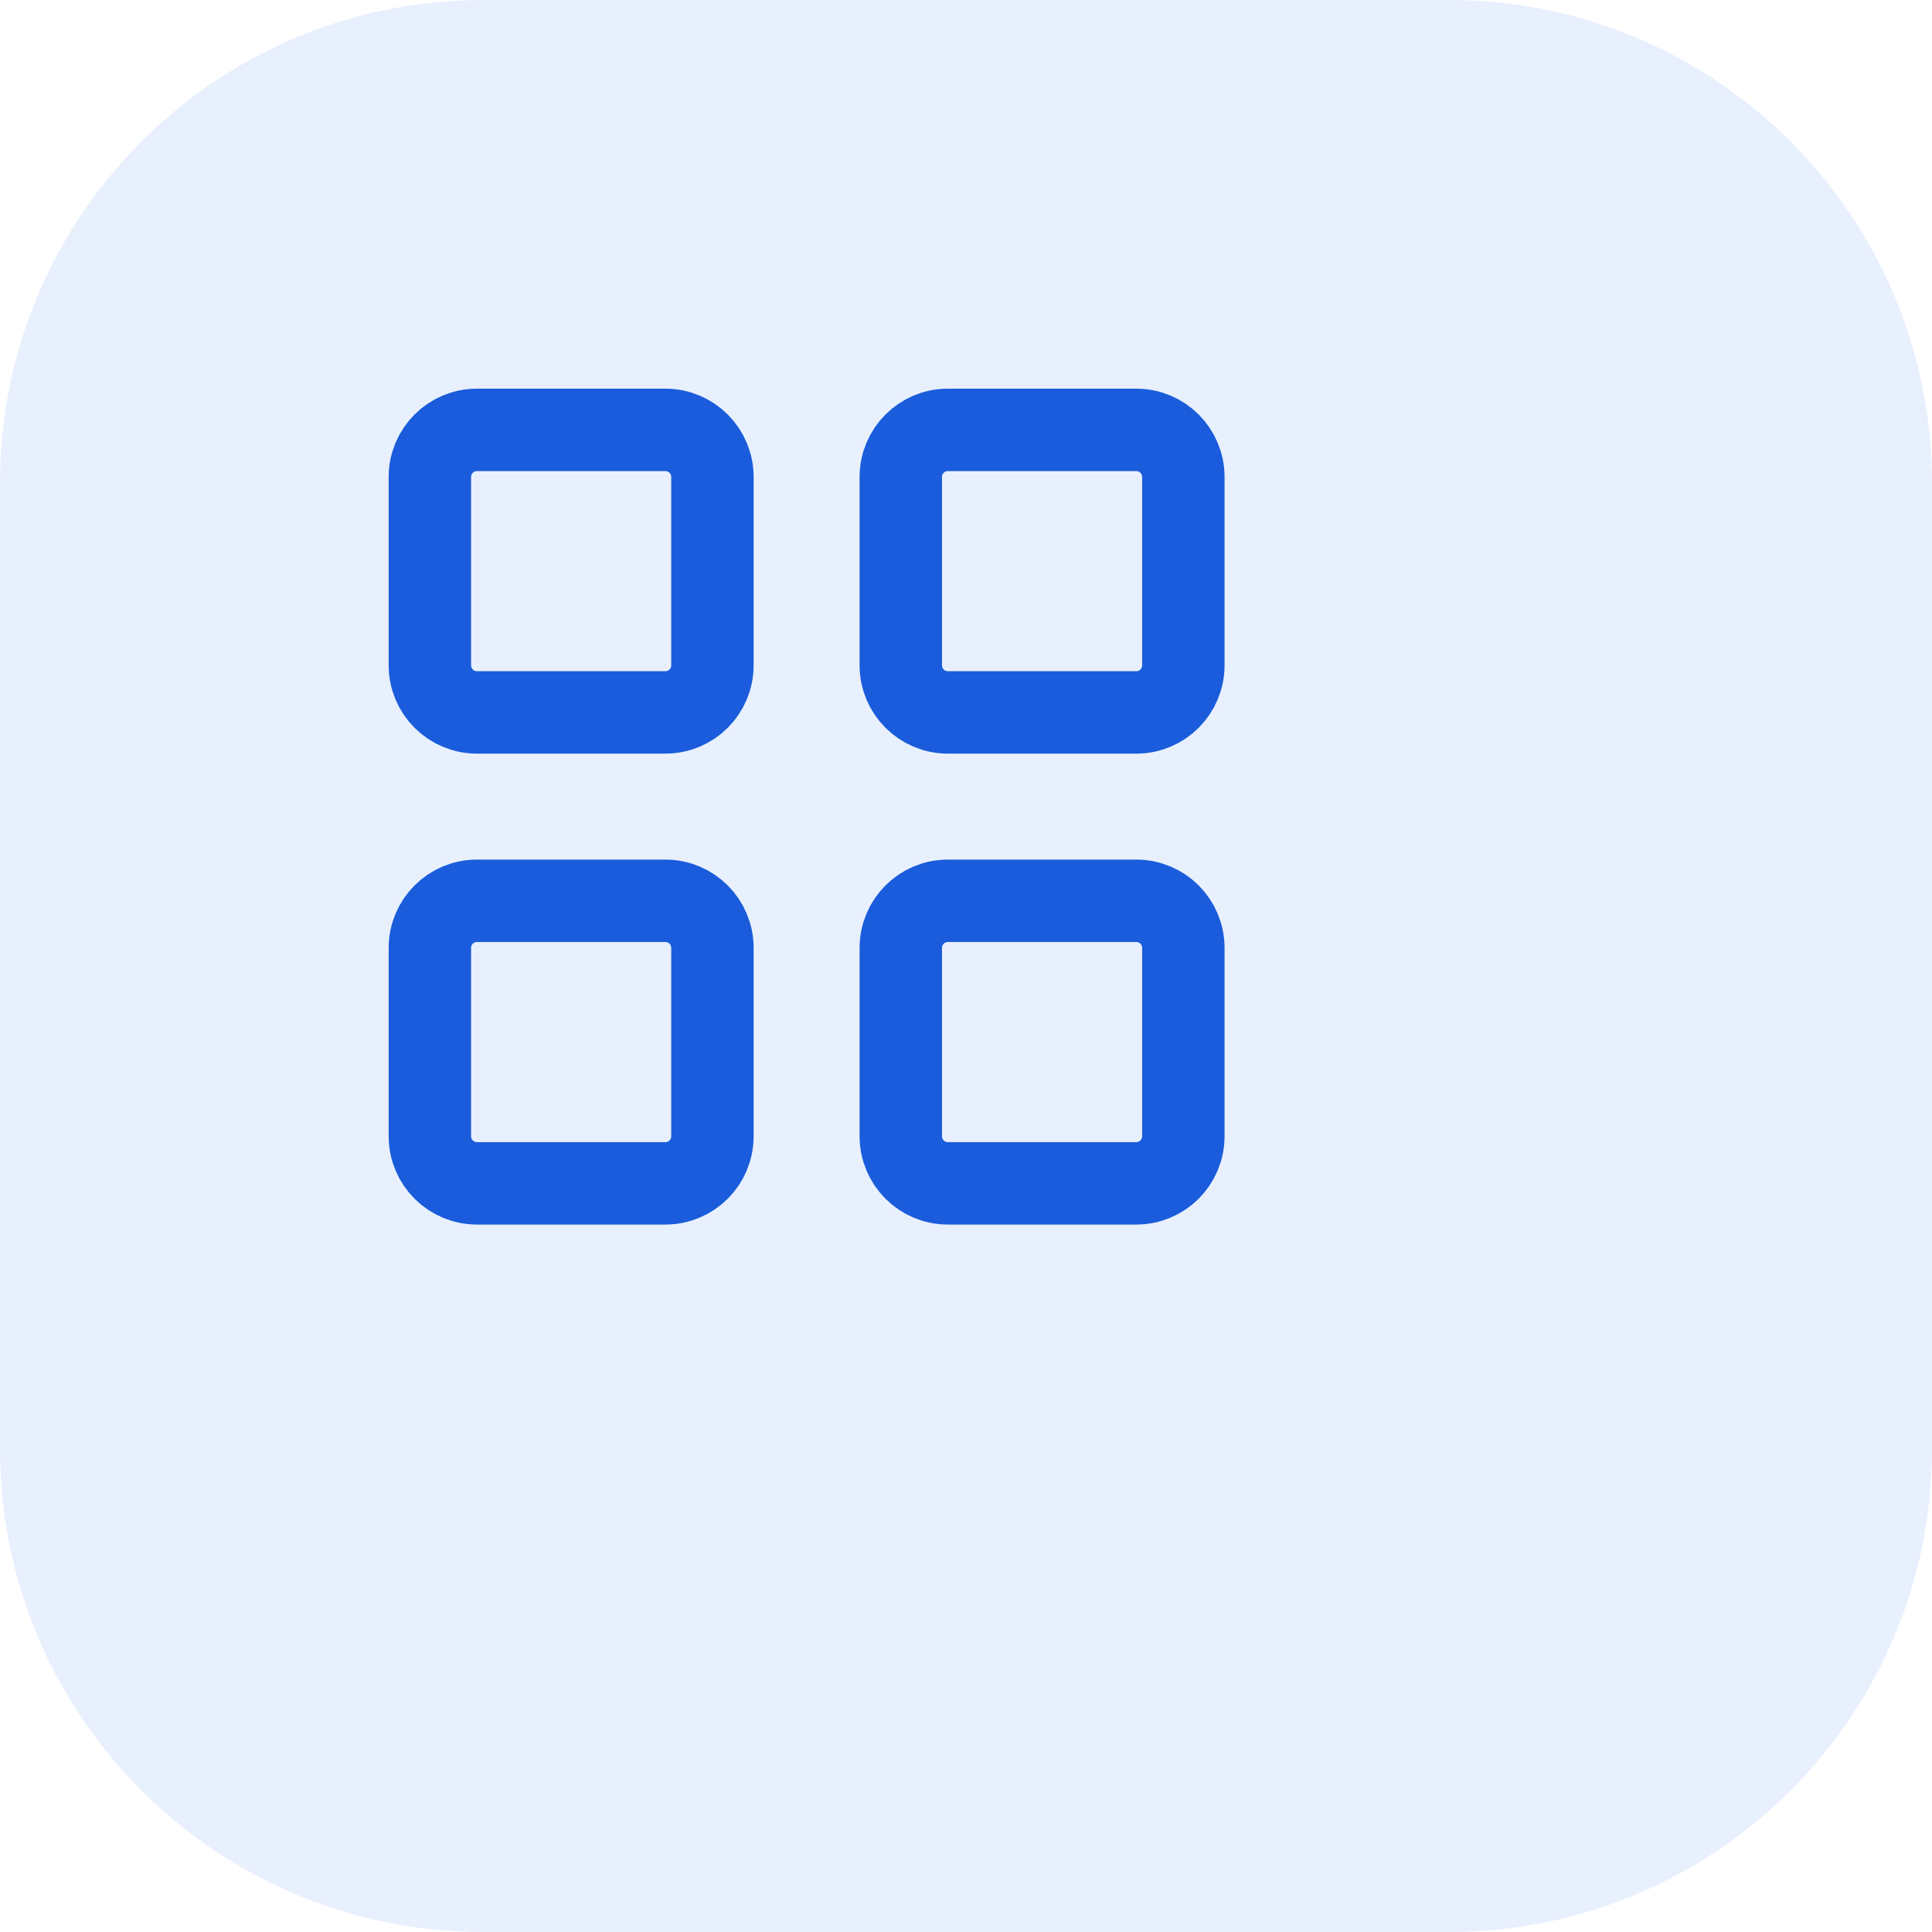
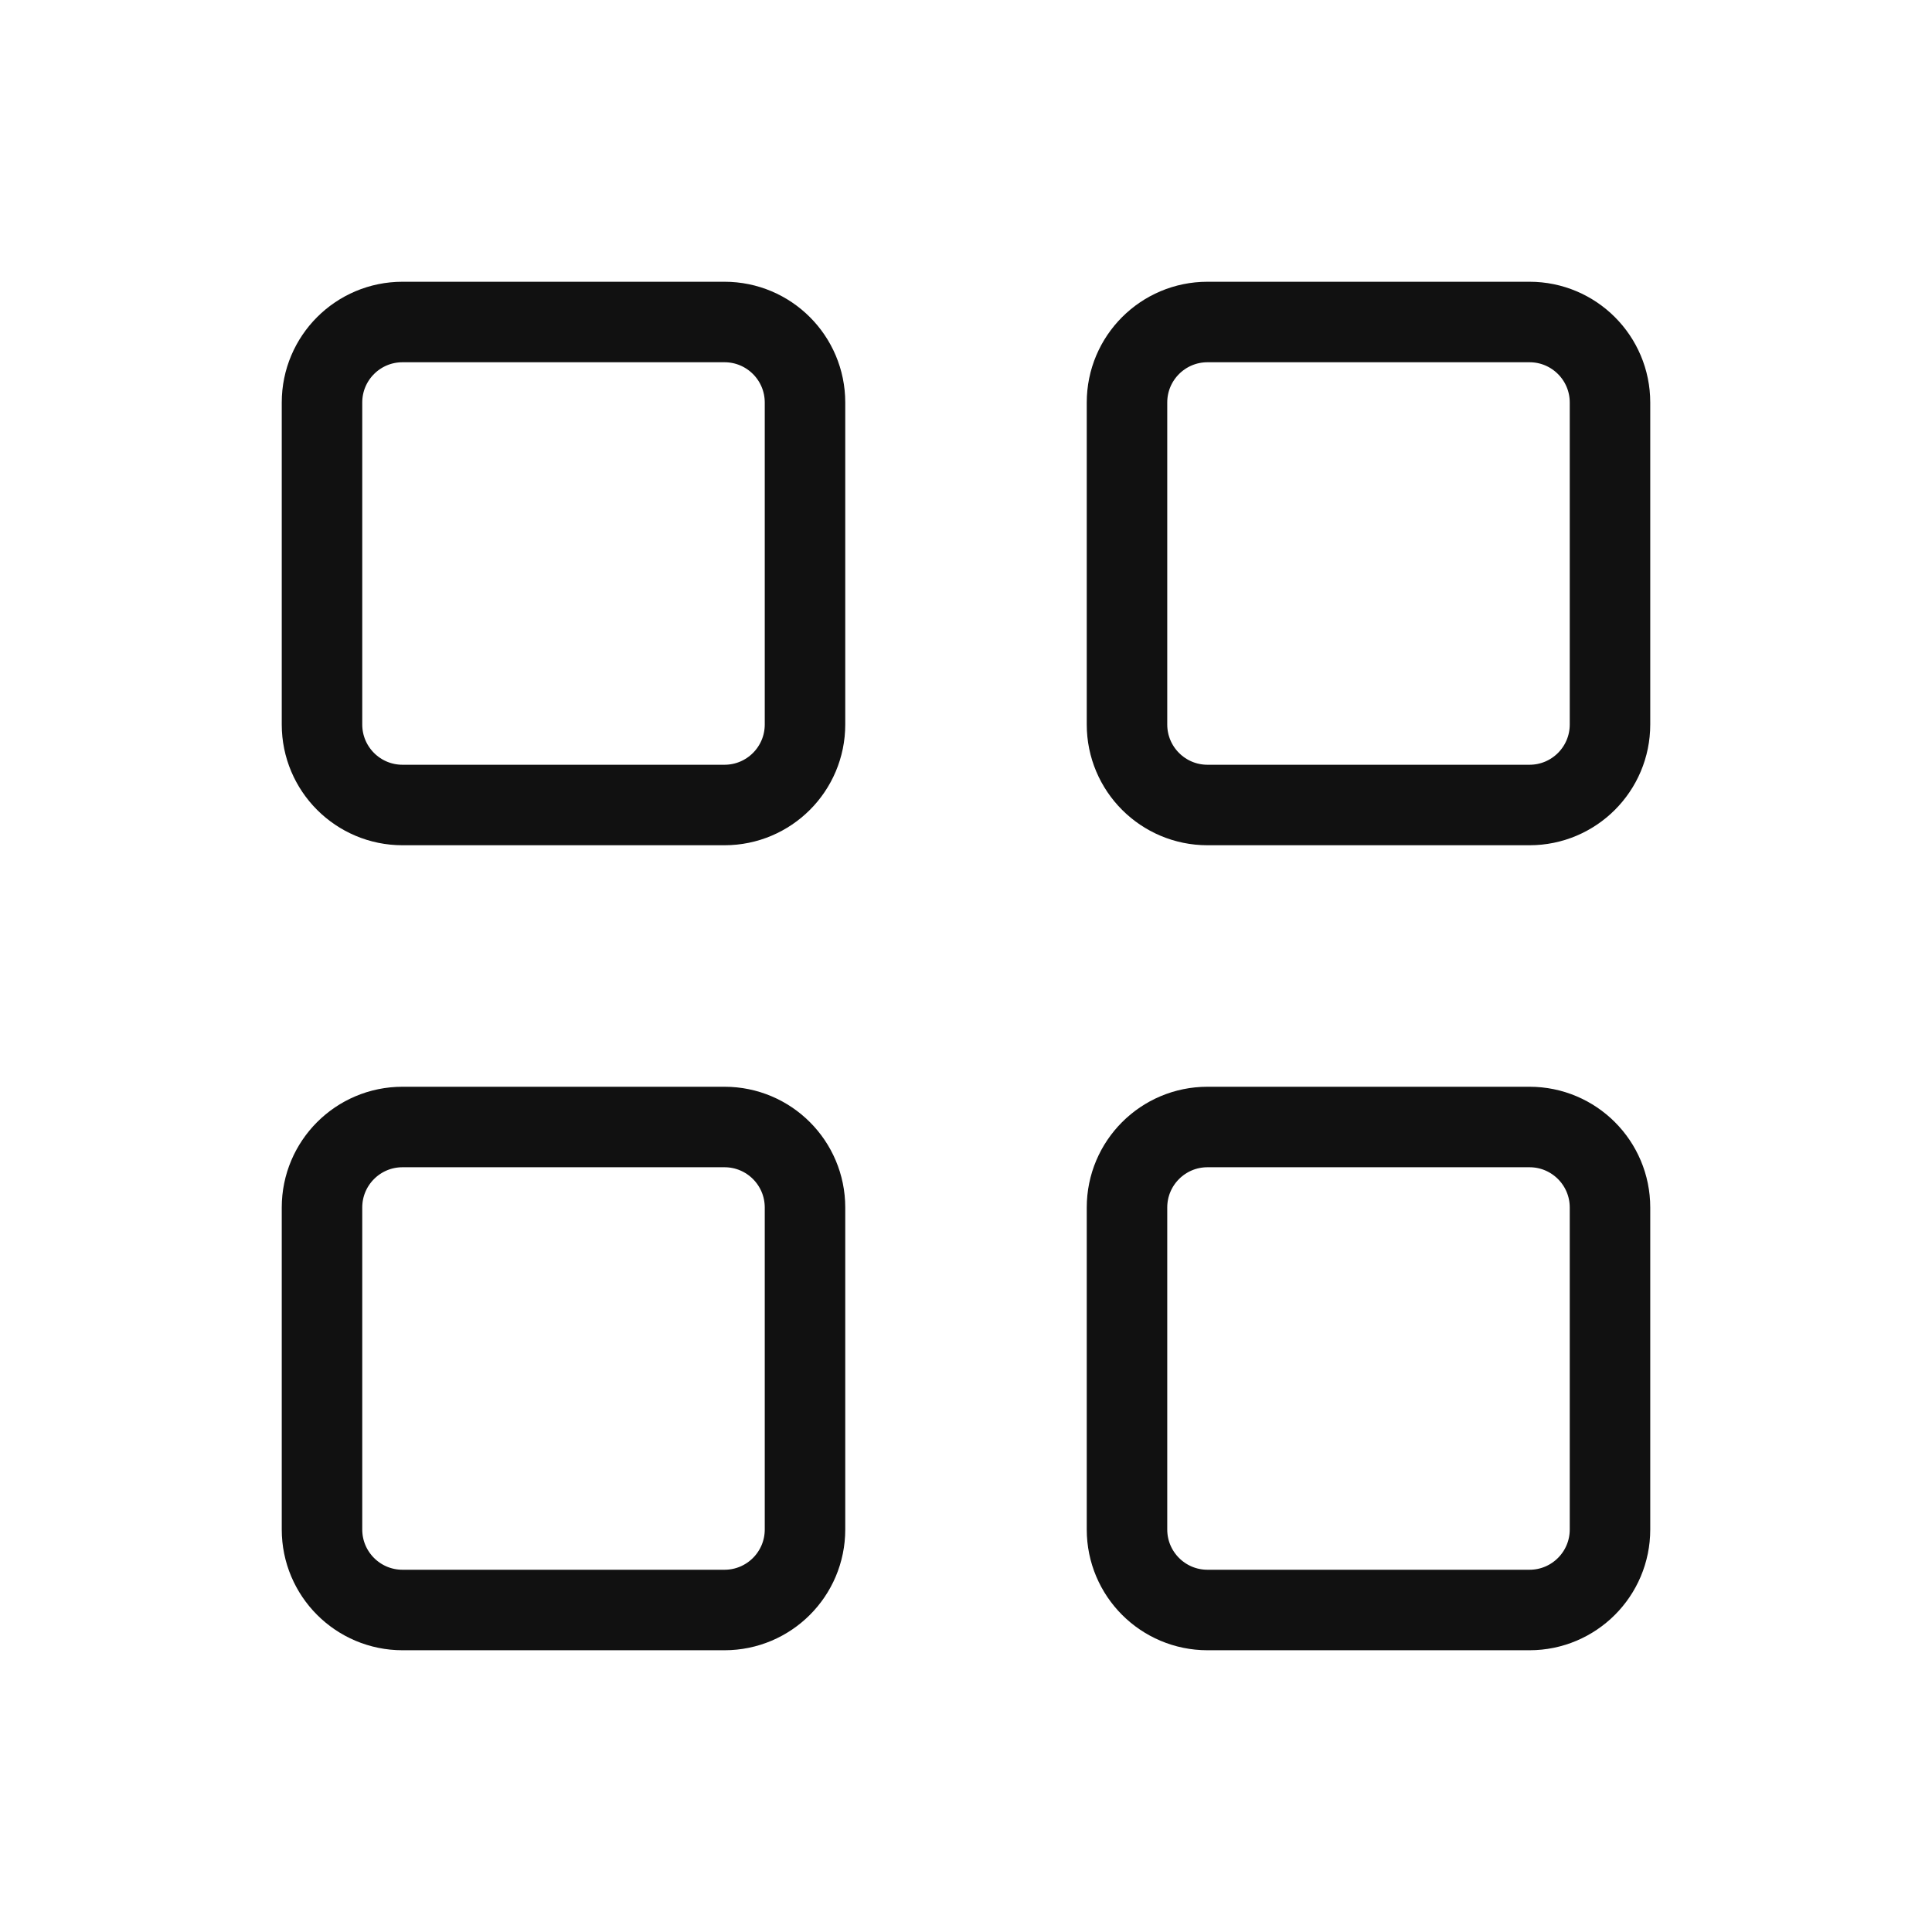
- <svg xmlns="http://www.w3.org/2000/svg" viewBox="0 0 32 32" aria-hidden="true">
-   <rect width="32" height="32" rx="8" fill="#E8F0FE" />
-   <g transform="translate(4,4) scale(0.78)" fill="none" stroke="#1A5CDB" stroke-width="1.75" stroke-linecap="round" stroke-linejoin="round">
+ <svg xmlns="http://www.w3.org/2000/svg" viewBox="0 0 24 24" aria-hidden="true">
+   <path stroke="none" d="M0 0h24v24H0z" fill="none" />
+   <g fill="none" stroke="#111" stroke-width="1" stroke-linecap="round" stroke-linejoin="round">
    <path d="M4 5a1 1 0 0 1 1 -1h4a1 1 0 0 1 1 1v4a1 1 0 0 1 -1 1h-4a1 1 0 0 1 -1 -1l0 -4" />
    <path d="M14 5a1 1 0 0 1 1 -1h4a1 1 0 0 1 1 1v4a1 1 0 0 1 -1 1h-4a1 1 0 0 1 -1 -1l0 -4" />
    <path d="M4 15a1 1 0 0 1 1 -1h4a1 1 0 0 1 1 1v4a1 1 0 0 1 -1 1h-4a1 1 0 0 1 -1 -1l0 -4" />
    <path d="M14 15a1 1 0 0 1 1 -1h4a1 1 0 0 1 1 1v4a1 1 0 0 1 -1 1h-4a1 1 0 0 1 -1 -1l0 -4" />
  </g>
</svg>
